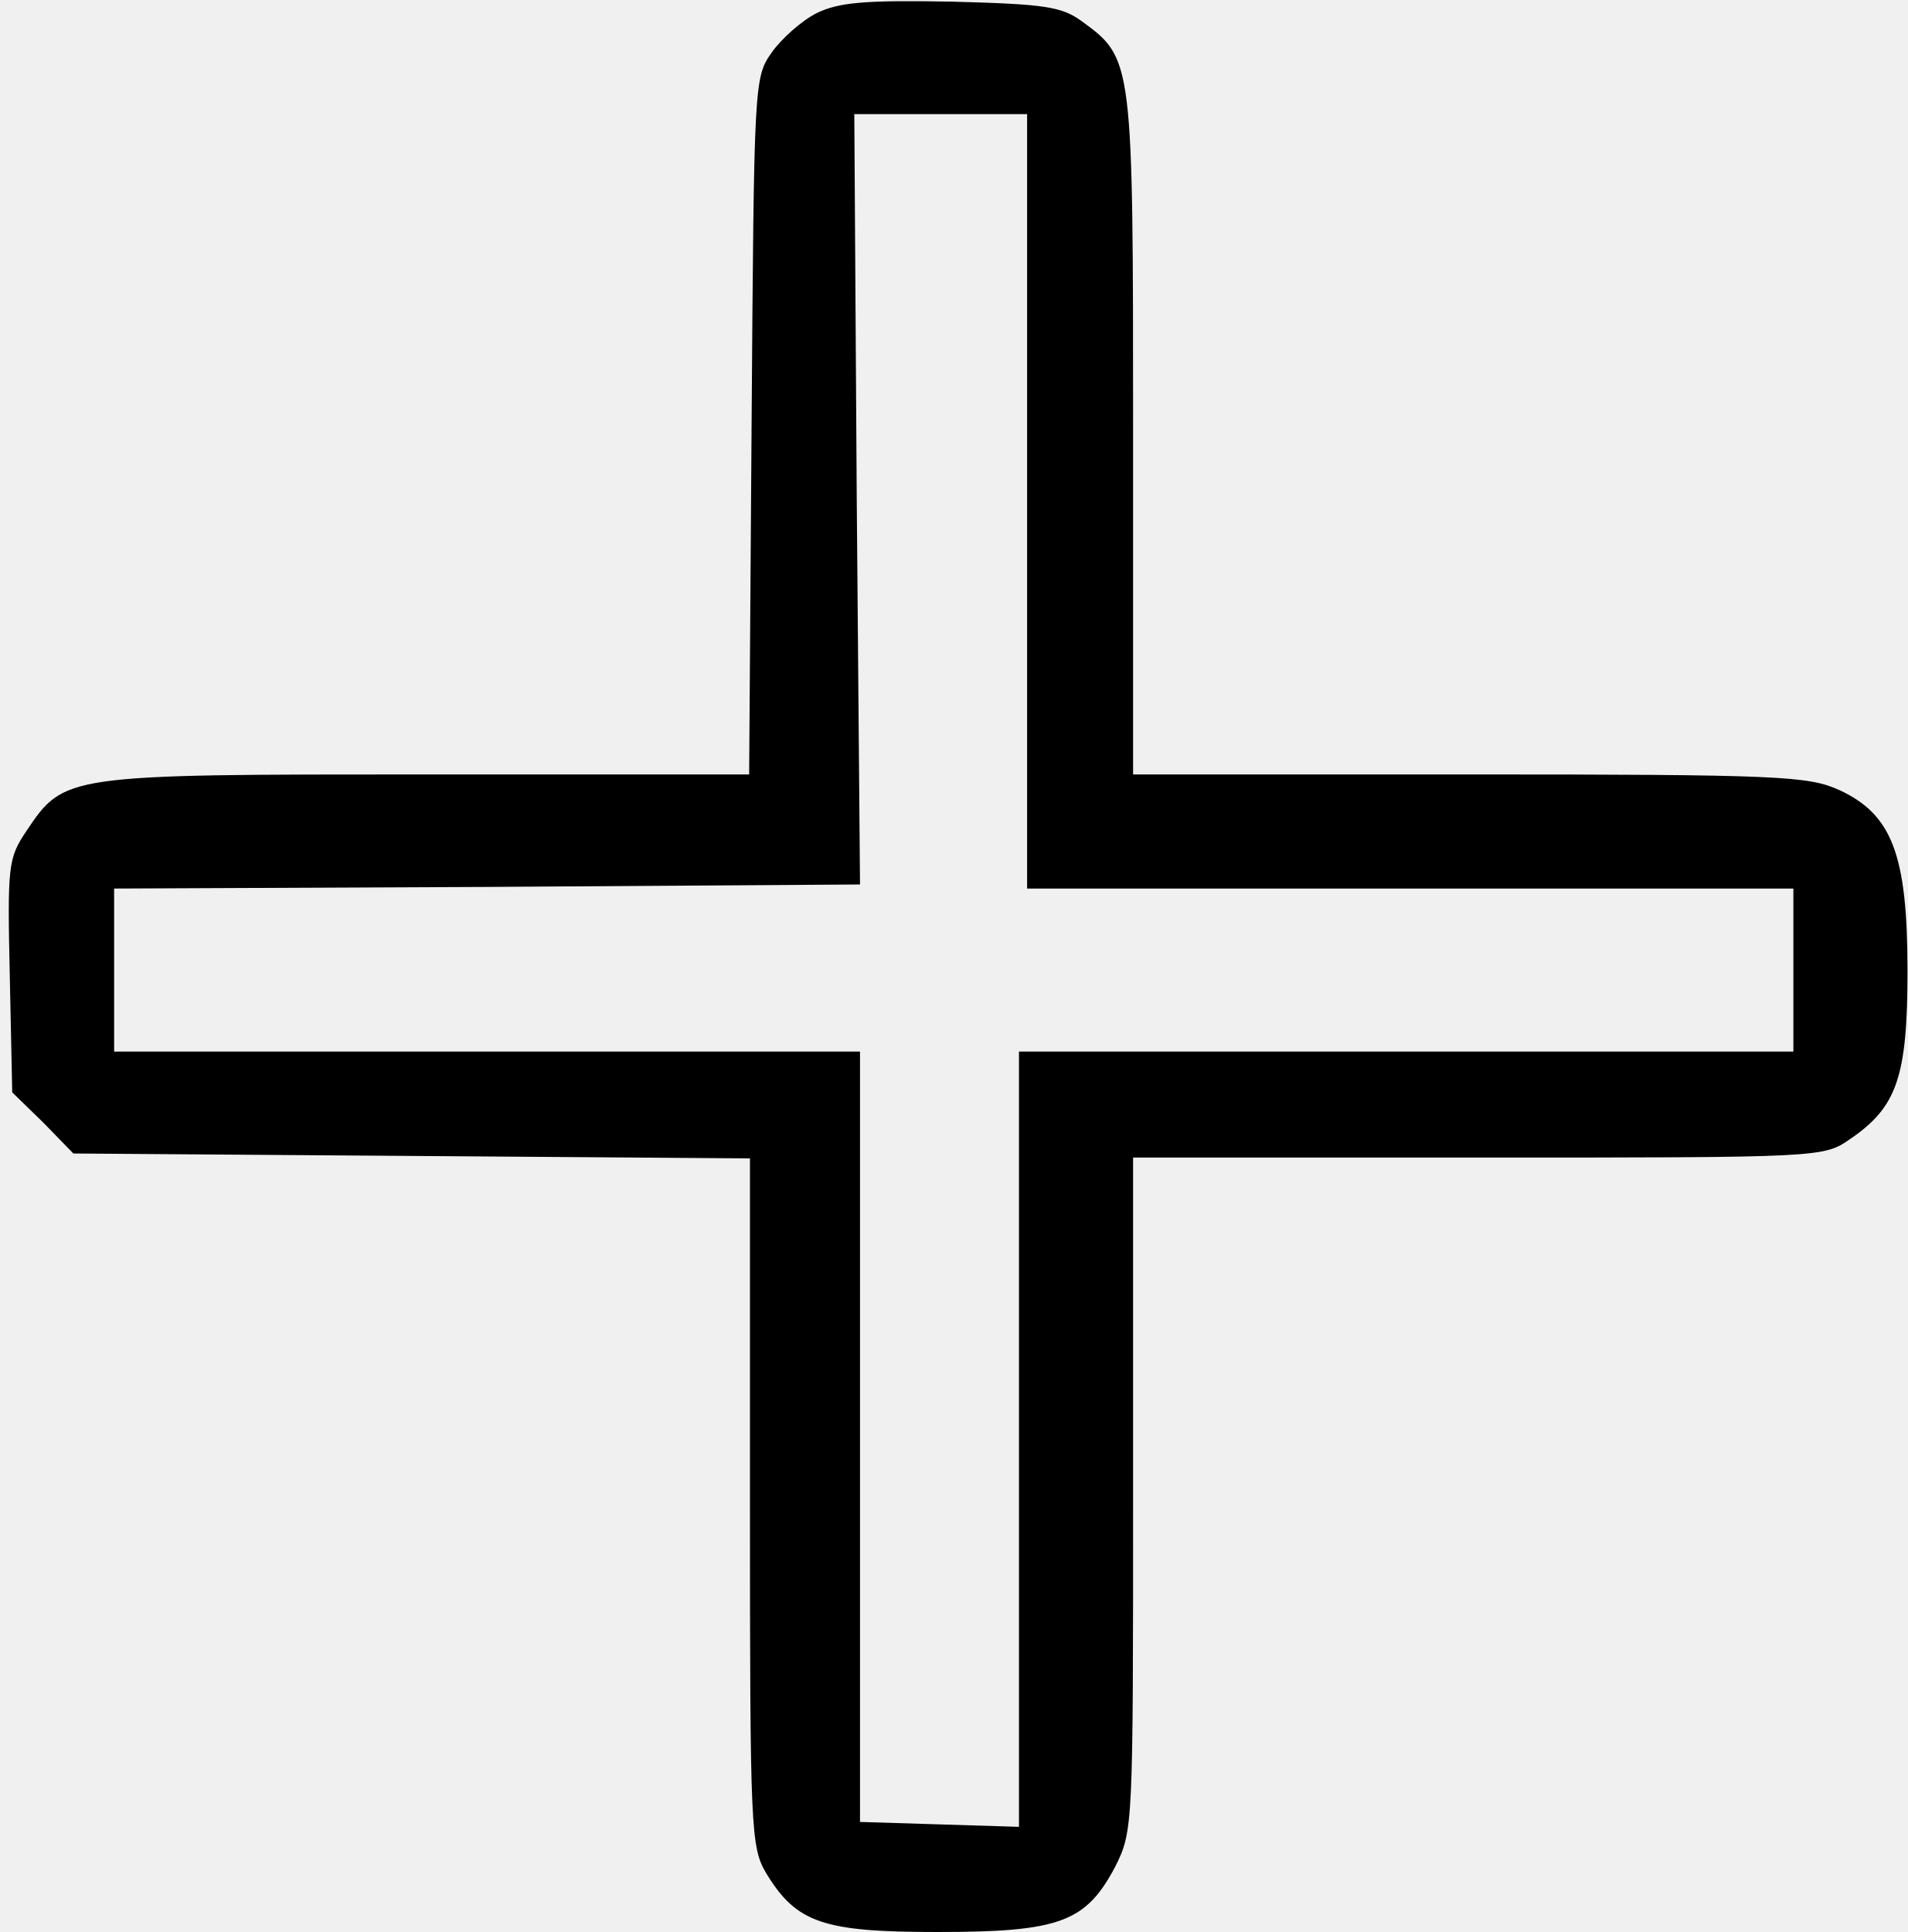
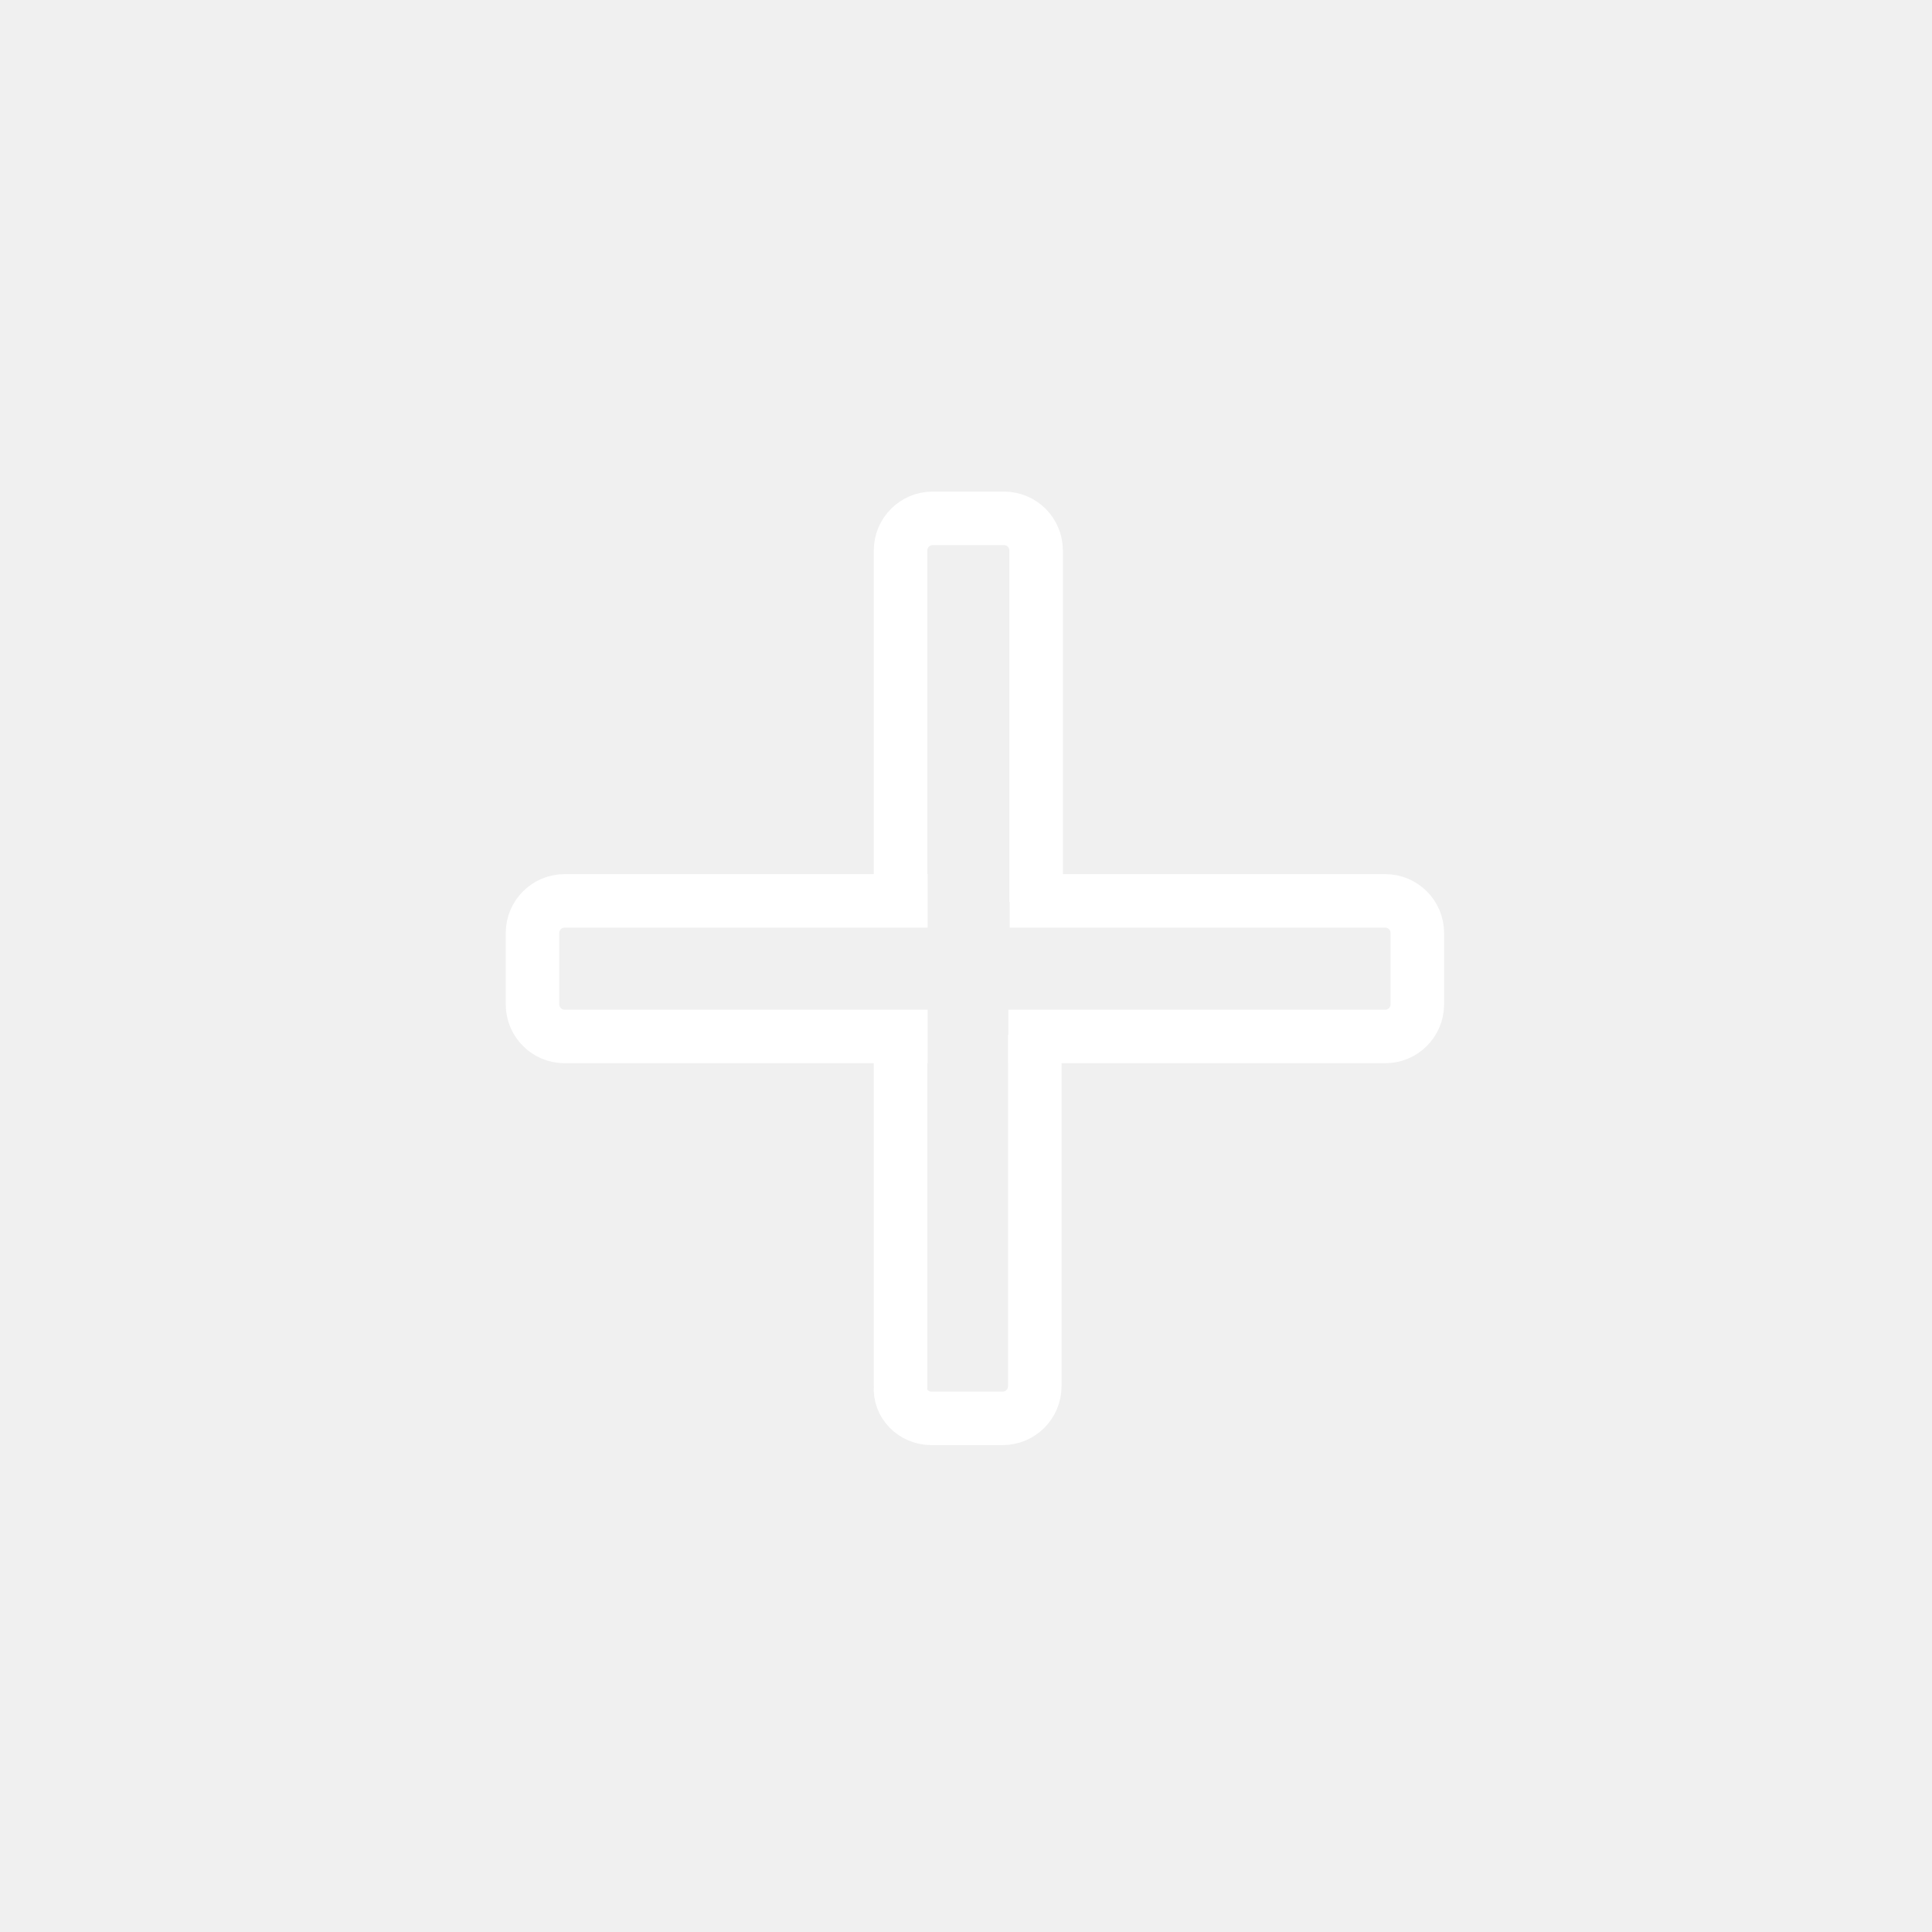
- <svg xmlns="http://www.w3.org/2000/svg" version="1.0" width="468pt" height="474pt" viewBox="0 0 468 474" preserveAspectRatio="xMidYMid meet">
-   <g transform="translate(0,474) scale(0.2,-0.2)" fill="#000000" stroke="none">
-     <path d="M1002 2354 c-18 -9 -43 -31 -55 -48 -22 -31 -22 -35 -25 -458 l-3 -428 -397 0 c-444 0 -443 0 -490 -70 -22 -33 -23 -42 -20 -177 l3 -143 38 -37 37 -38 415 -3 415 -3 0 -422 c0 -403 1 -423 20 -455 37 -61 70 -72 210 -72 150 0 182 12 218 80 22 44 22 49 22 457 l0 413 424 0 c422 0 423 0 456 23 57 39 70 76 70 206 0 143 -19 192 -84 222 -38 17 -73 19 -453 19 l-413 0 0 418 c0 459 0 460 -63 506 -25 18 -45 21 -160 24 -107 2 -138 -1 -165 -14z m258 -599 l0 -475 470 0 470 0 0 -100 0 -100 -475 0 -475 0 0 -475 0 -476 -97 3 -98 3 0 473 0 472 -457 0 -458 0 0 100 0 100 457 2 458 3 -4 473 -3 472 106 0 106 0 0 -475z" />
+ <svg xmlns="http://www.w3.org/2000/svg" version="1.1" x="0px" y="0px" width="361px" height="361px" viewBox="0 0 361 361" style="enable-background:new 0 0 361 361;" xml:space="preserve">
+   <g id="control_x5F_plus">
+     <path style="fill:none;stroke:#FFFFFF;stroke-width:10;stroke-miterlimit:10;" d="M173.333,193.667H105.5c-3.313,0-6-2.687-6-6   v-13.333c0-3.313,2.687-6,6-6h67.833" />
+     <path style="fill:none;stroke:#FFFFFF;stroke-width:10;stroke-miterlimit:10;" d="M167.833,193.667" />
+     <path style="fill:none;stroke:#FFFFFF;stroke-width:10;stroke-miterlimit:10;" d="M188.666,168.333h70.167c3.313,0,6,2.687,6,6   v13.333c0,3.313-2.687,6-6,6h-70.417" />
+     <path style="fill:none;stroke:#FFFFFF;stroke-width:10;stroke-miterlimit:10;" d="M193.166,168.333" />
+     <path style="fill:none;stroke:#FFFFFF;stroke-width:10;stroke-miterlimit:10;" d="M167.833,168.333" />
+     <path style="fill:none;stroke:#FFFFFF;stroke-width:10;stroke-miterlimit:10;" d="M193.354,193.354v65.666c0,3.314-2.686,6-6,6   h-13.333c-3.313,0-6-2.686-5.75-5.916v-65.666" />
+     <path style="fill:none;stroke:#FFFFFF;stroke-width:10;stroke-miterlimit:10;" d="M168.271,168.521v-65.666c0-3.313,2.687-6,6-6   h13.333c3.313,0,6,2.687,6,6v65.666" />
  </g>
+   <g id="Ebene_1">
+ </g>
</svg>
